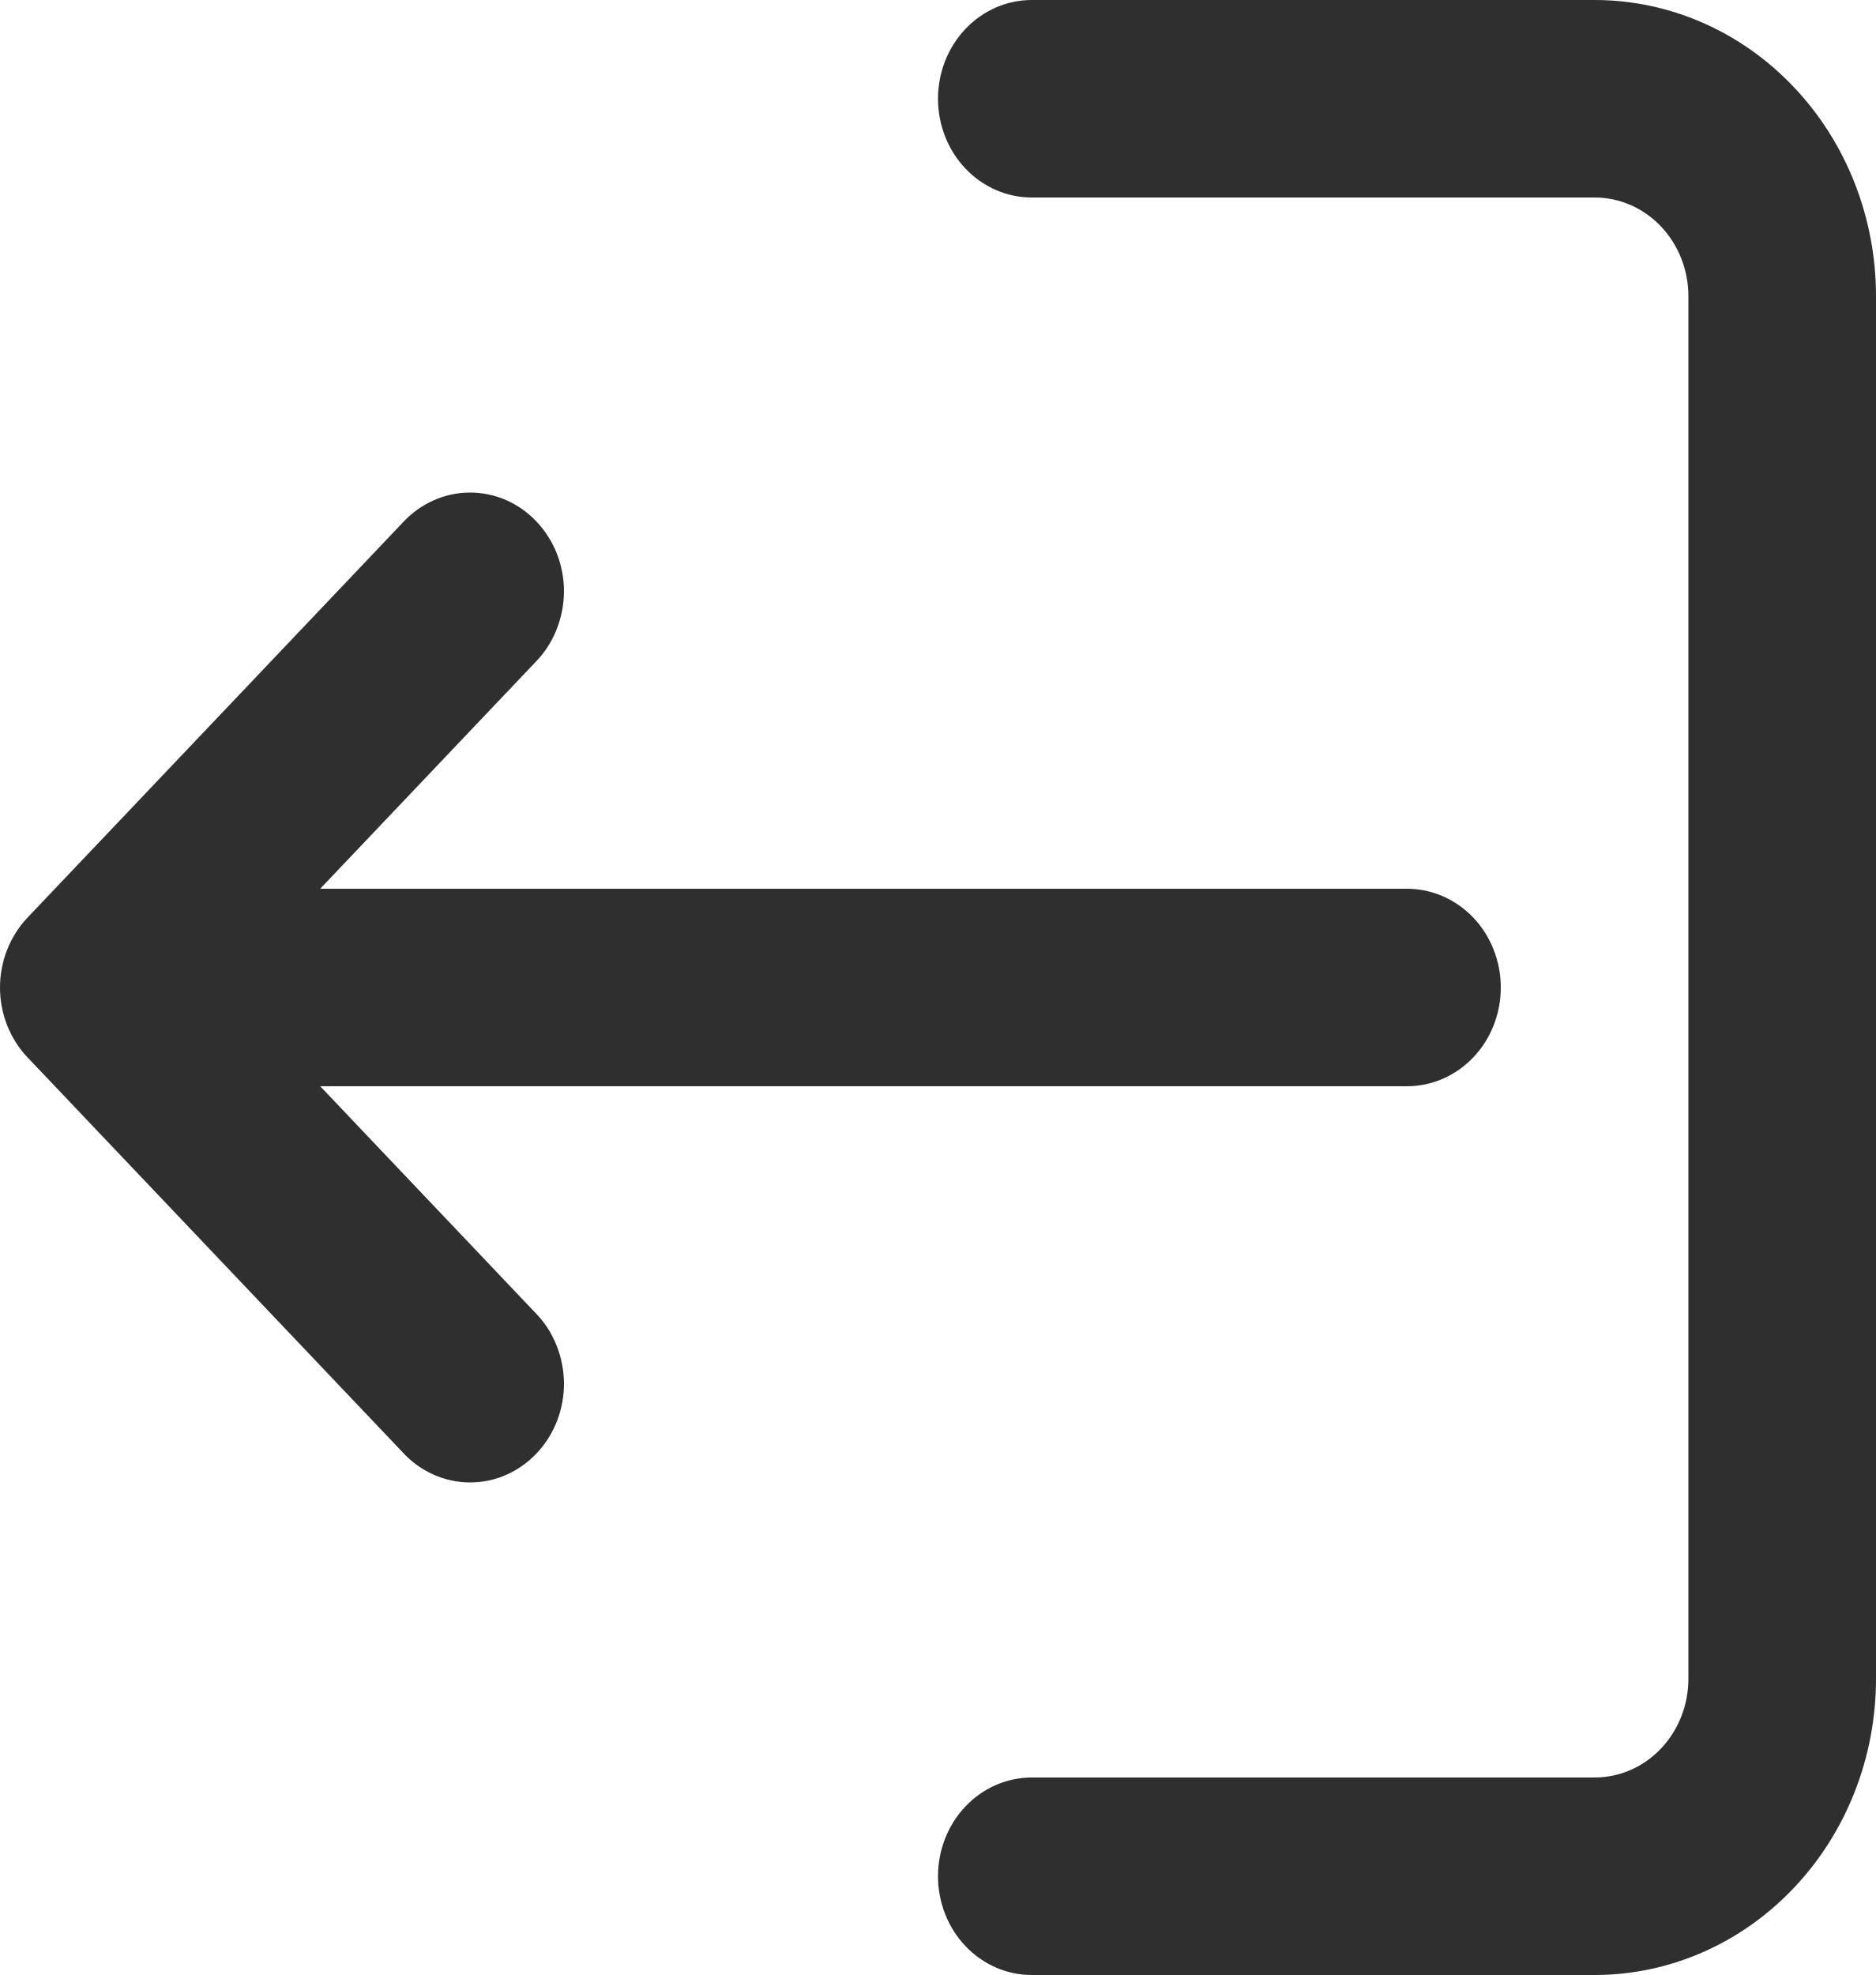
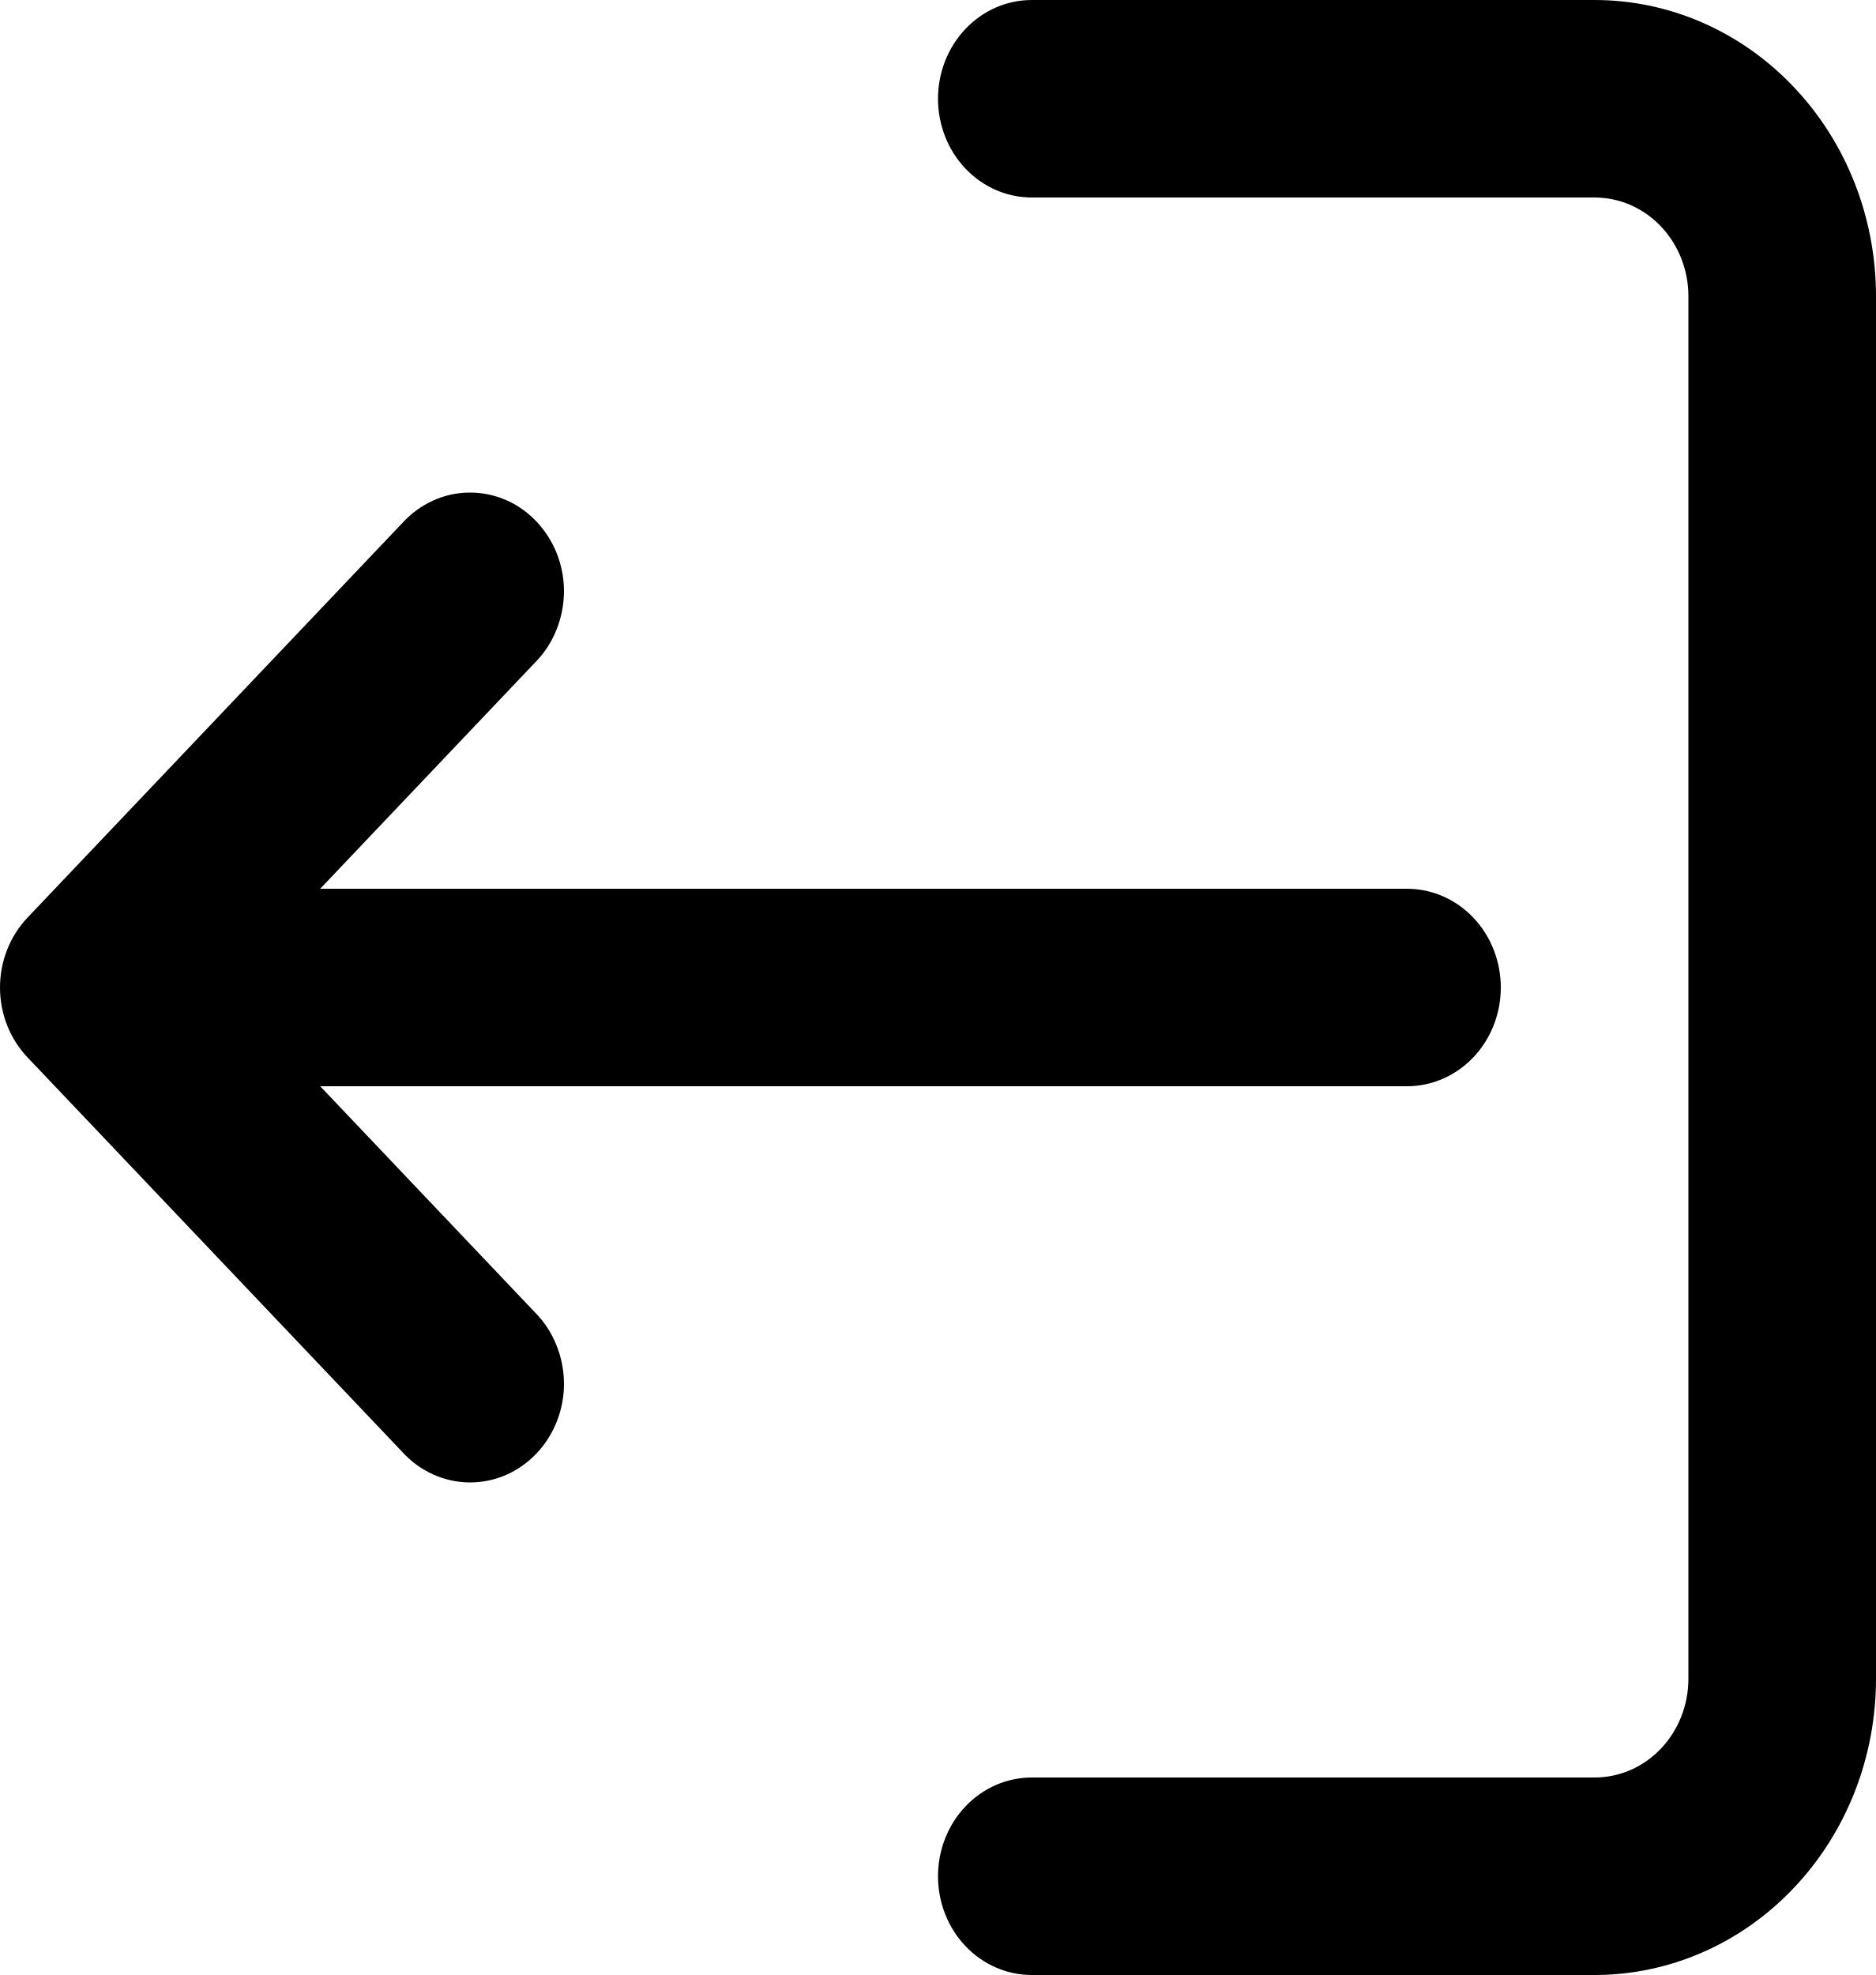
- <svg xmlns="http://www.w3.org/2000/svg" width="19" height="20" viewBox="0 0 19 20" fill="none">
-   <path d="M16.15 0H10.45C10.198 0 9.956 0.105 9.778 0.293C9.6 0.48 9.5 0.735 9.5 1C9.5 1.265 9.6 1.52 9.778 1.707C9.956 1.895 10.198 2 10.45 2H16.15C16.402 2 16.644 2.105 16.822 2.293C17 2.48 17.1 2.735 17.1 3V17C17.1 17.265 17 17.52 16.822 17.707C16.644 17.895 16.402 18 16.15 18H10.45C10.198 18 9.956 18.105 9.778 18.293C9.6 18.48 9.5 18.735 9.5 19C9.5 19.265 9.6 19.52 9.778 19.707C9.956 19.895 10.198 20 10.45 20H16.15C16.906 20 17.631 19.684 18.165 19.121C18.7 18.559 19 17.796 19 17V3C19 2.204 18.7 1.441 18.165 0.879C17.631 0.316 16.906 0 16.15 0Z" fill="#2F2F2F" />
-   <path d="M5.421 13.293C5.512 13.385 5.585 13.496 5.634 13.618C5.684 13.74 5.71 13.871 5.712 14.004C5.713 14.136 5.689 14.268 5.641 14.391C5.593 14.514 5.522 14.626 5.433 14.719C5.344 14.813 5.238 14.887 5.121 14.938C5.005 14.988 4.879 15.013 4.753 15.012C4.627 15.011 4.502 14.983 4.387 14.931C4.271 14.879 4.166 14.803 4.078 14.707L0.278 10.707C0.1 10.52 0 10.265 0 10C0 9.735 0.1 9.481 0.278 9.293L4.078 5.293C4.166 5.197 4.271 5.121 4.387 5.069C4.502 5.016 4.627 4.989 4.753 4.988C4.879 4.987 5.005 5.012 5.121 5.062C5.238 5.112 5.344 5.187 5.433 5.281C5.522 5.375 5.593 5.486 5.641 5.609C5.689 5.732 5.713 5.864 5.712 5.996C5.71 6.129 5.684 6.26 5.634 6.382C5.585 6.504 5.512 6.615 5.421 6.707L3.243 9H14.25C14.502 9 14.743 9.105 14.922 9.293C15.1 9.48 15.2 9.735 15.2 10C15.2 10.265 15.1 10.52 14.922 10.707C14.743 10.895 14.502 11 14.25 11H3.243L5.421 13.293Z" fill="#2F2F2F" />
+ <svg xmlns="http://www.w3.org/2000/svg" width="19" height="20" viewBox="0 0 19 20" fill="">
+   <path d="M16.15 0H10.45C10.198 0 9.956 0.105 9.778 0.293C9.6 0.48 9.5 0.735 9.5 1C9.5 1.265 9.6 1.52 9.778 1.707C9.956 1.895 10.198 2 10.45 2H16.15C16.402 2 16.644 2.105 16.822 2.293C17 2.48 17.1 2.735 17.1 3V17C17.1 17.265 17 17.52 16.822 17.707C16.644 17.895 16.402 18 16.15 18H10.45C10.198 18 9.956 18.105 9.778 18.293C9.6 18.48 9.5 18.735 9.5 19C9.5 19.265 9.6 19.52 9.778 19.707C9.956 19.895 10.198 20 10.45 20H16.15C16.906 20 17.631 19.684 18.165 19.121C18.7 18.559 19 17.796 19 17V3C19 2.204 18.7 1.441 18.165 0.879C17.631 0.316 16.906 0 16.15 0Z" fill="" />
+   <path d="M5.421 13.293C5.512 13.385 5.585 13.496 5.634 13.618C5.684 13.74 5.71 13.871 5.712 14.004C5.713 14.136 5.689 14.268 5.641 14.391C5.593 14.514 5.522 14.626 5.433 14.719C5.344 14.813 5.238 14.887 5.121 14.938C5.005 14.988 4.879 15.013 4.753 15.012C4.627 15.011 4.502 14.983 4.387 14.931C4.271 14.879 4.166 14.803 4.078 14.707L0.278 10.707C0.1 10.52 0 10.265 0 10C0 9.735 0.1 9.481 0.278 9.293L4.078 5.293C4.166 5.197 4.271 5.121 4.387 5.069C4.502 5.016 4.627 4.989 4.753 4.988C4.879 4.987 5.005 5.012 5.121 5.062C5.238 5.112 5.344 5.187 5.433 5.281C5.522 5.375 5.593 5.486 5.641 5.609C5.689 5.732 5.713 5.864 5.712 5.996C5.71 6.129 5.684 6.26 5.634 6.382C5.585 6.504 5.512 6.615 5.421 6.707L3.243 9H14.25C14.502 9 14.743 9.105 14.922 9.293C15.1 9.48 15.2 9.735 15.2 10C15.2 10.265 15.1 10.52 14.922 10.707C14.743 10.895 14.502 11 14.25 11H3.243L5.421 13.293Z" fill="" />
</svg>
